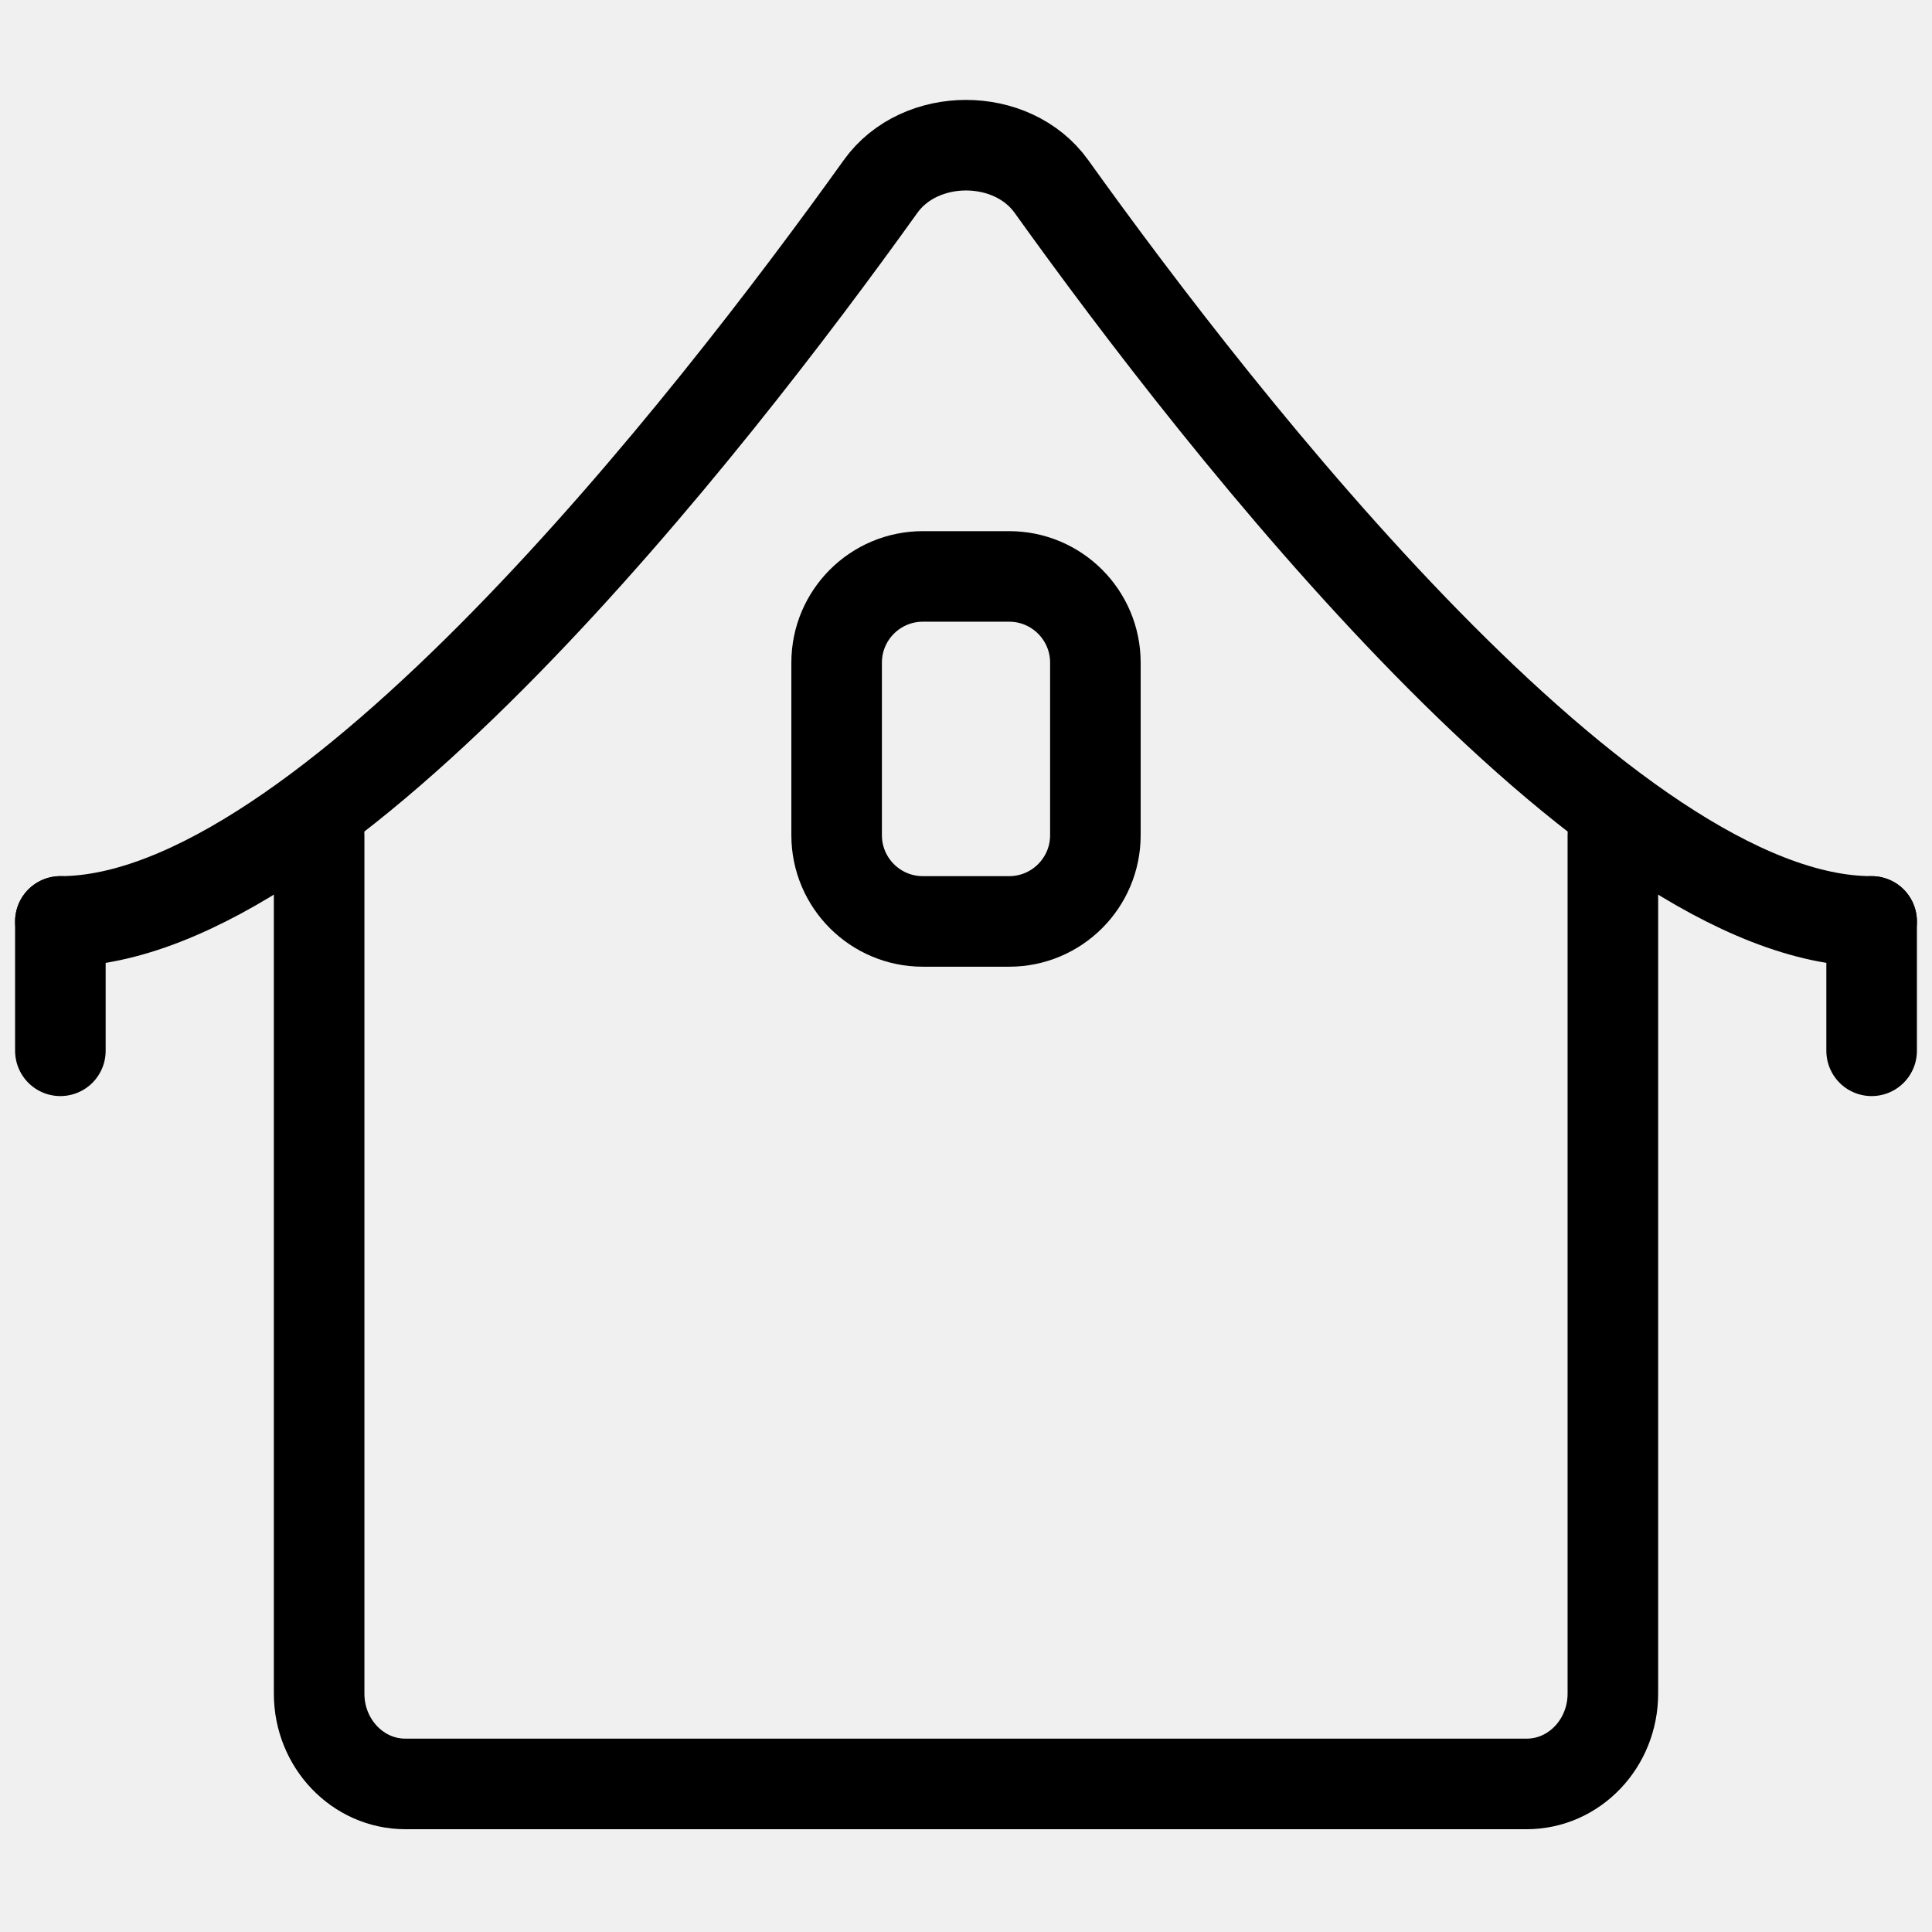
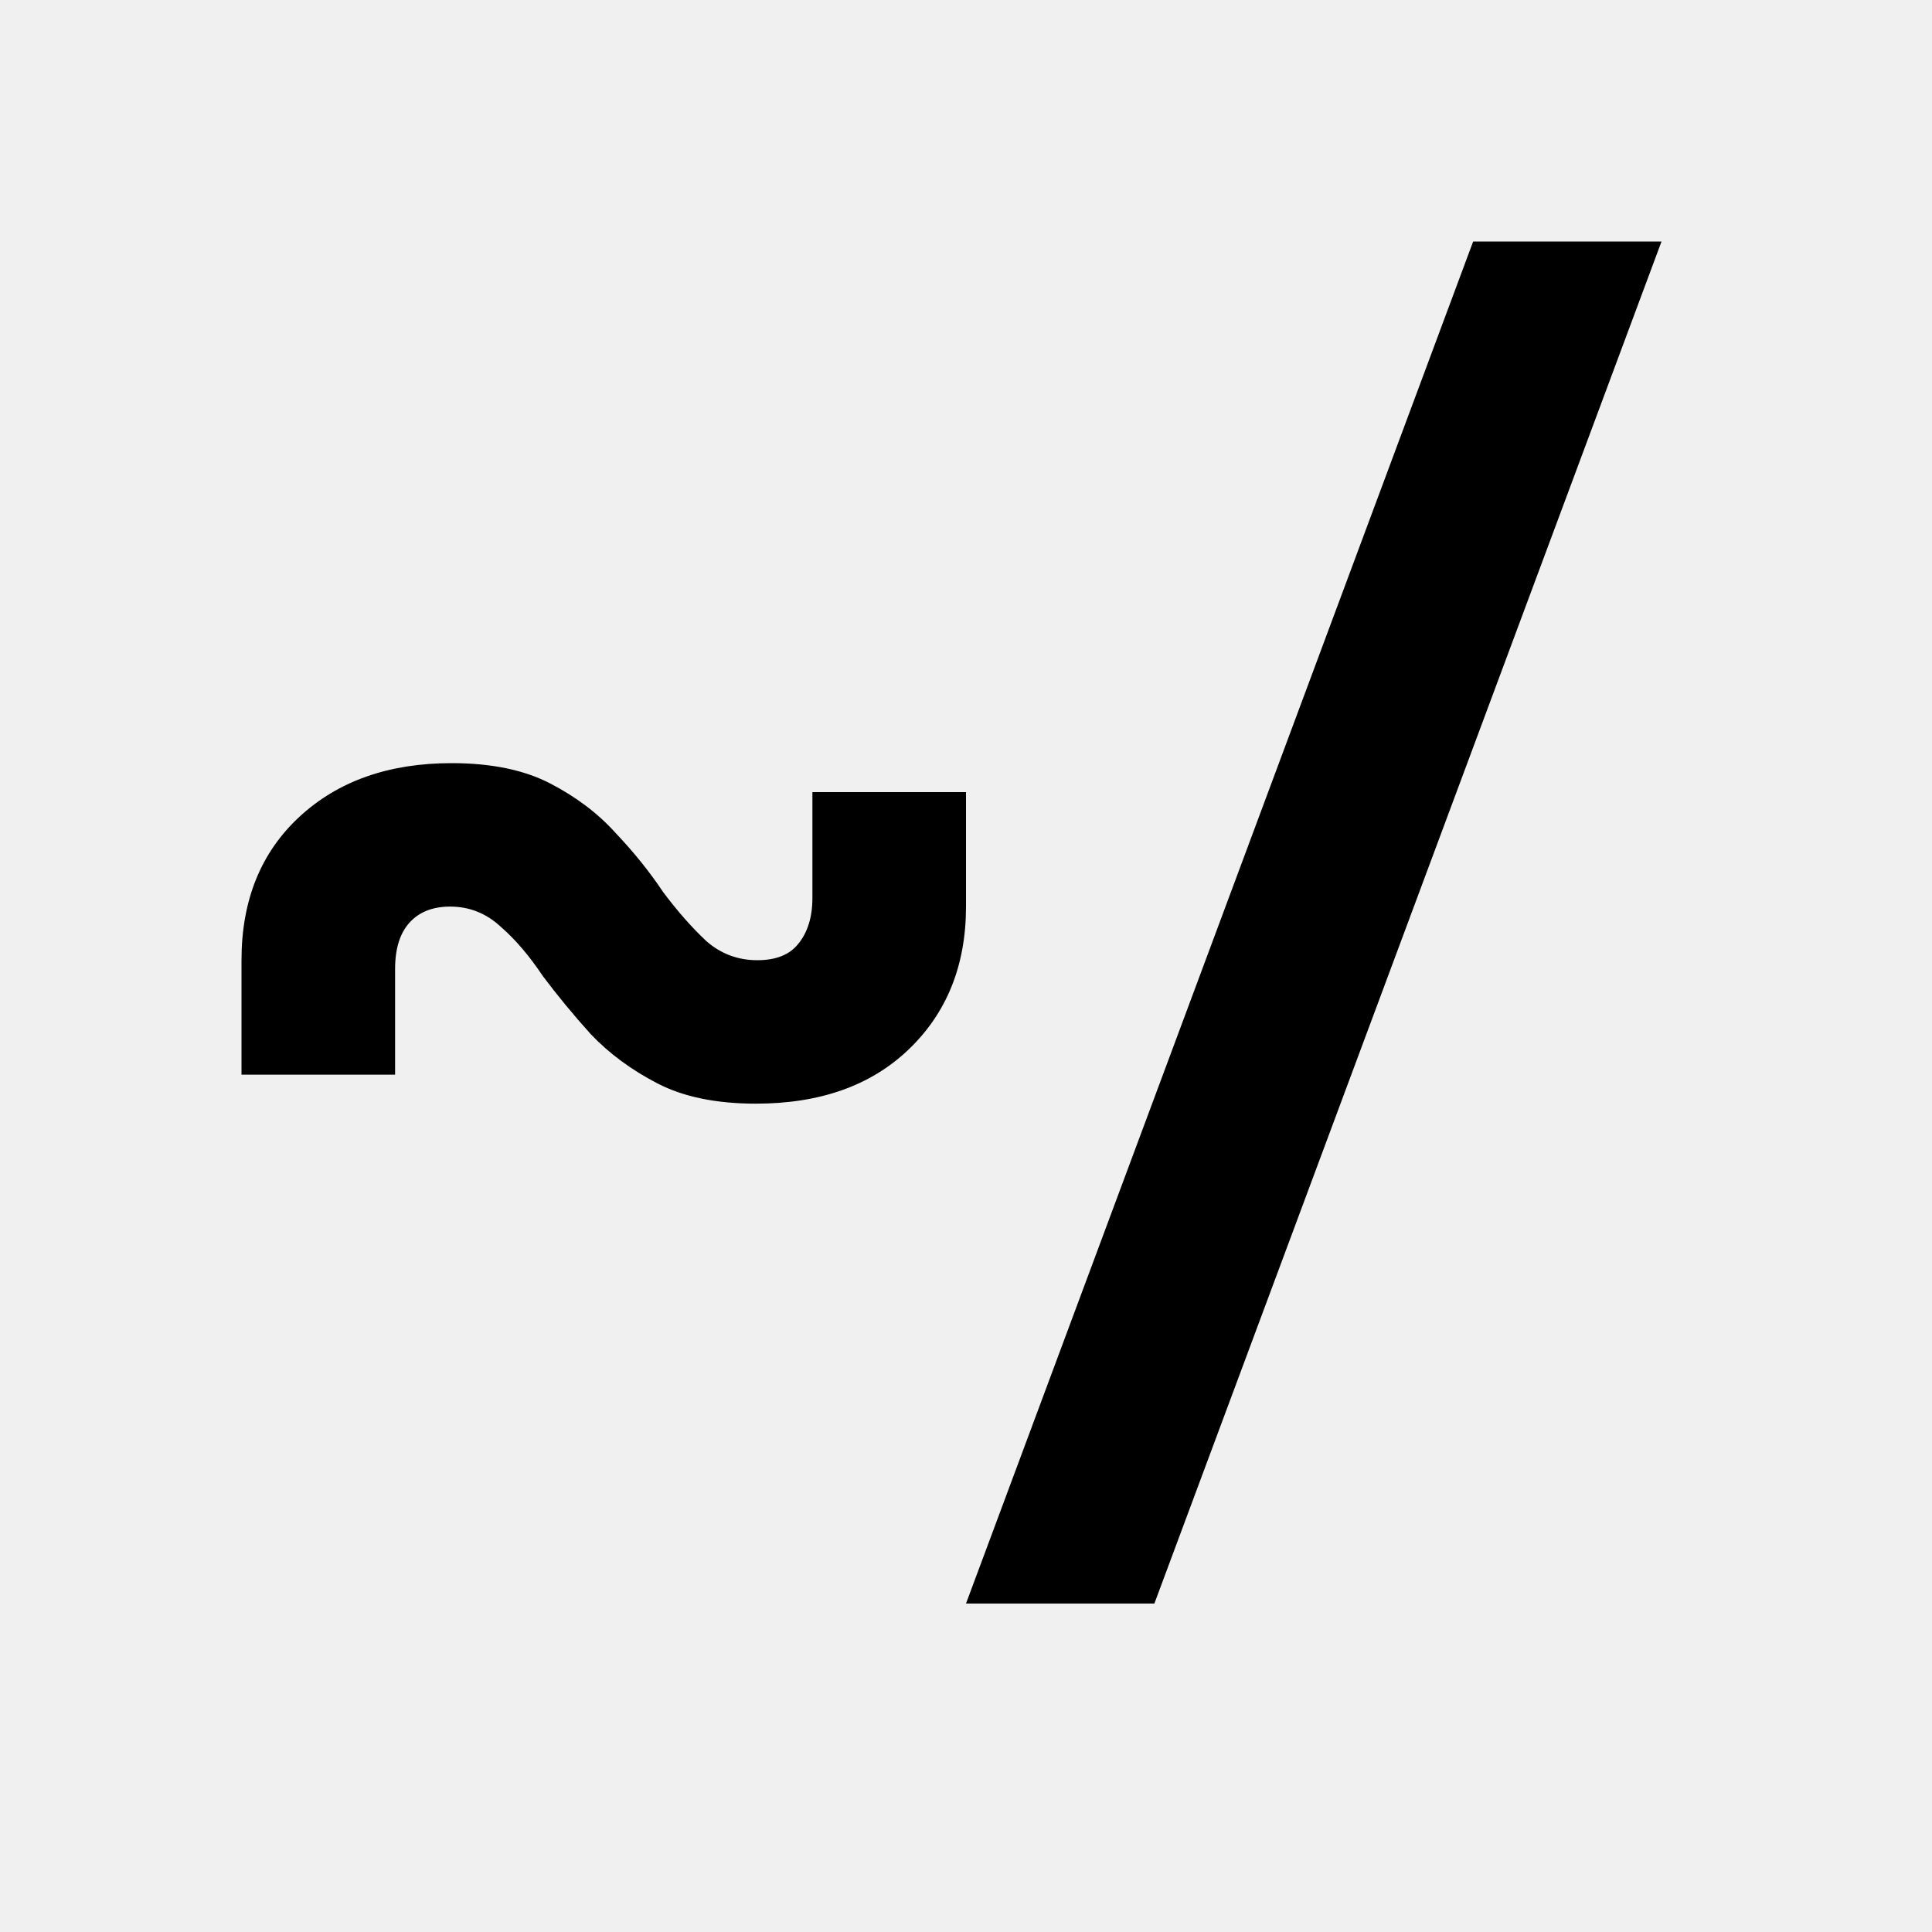
- <svg xmlns="http://www.w3.org/2000/svg" width="128" height="128" viewBox="0 0 128 128" fill="none">
-   <style>
-     path,rect { stroke: #000000; }
-     @media (prefers-color-scheme: dark) {
-       path,rect { stroke: #ffffff; }
-     }
-   </style>
-   <path d="M106.857 55.333V112.203C106.857 115.509 104.299 118.19 101.143 118.19H26.857C23.701 118.19 21.143 115.509 21.143 112.203V55.333" stroke="black" stroke-width="6" stroke-linecap="round" />
-   <rect x="55.429" y="38.19" width="17.143" height="22.857" rx="5.714" stroke="black" stroke-width="6" />
-   <path d="M124 61.047C106.604 61.047 80.933 28.099 69.66 12.354C67.049 8.708 60.951 8.708 58.34 12.354C47.066 28.099 21.396 61.047 4 61.047" stroke="black" stroke-width="6" stroke-linecap="round" stroke-linejoin="round" />
-   <path d="M4 61.047V69.618" stroke="black" stroke-width="6" stroke-linecap="round" />
-   <path d="M124 61.047V69.618" stroke="black" stroke-width="6" stroke-linecap="round" />
+ <svg xmlns="http://www.w3.org/2000/svg" version="1.1" width="16" height="16">
+   <svg width="16" height="16" viewBox="0 0 16 16" fill="none">
+     <path d="M8 13.28L12.2 2H13.76L9.56 13.28H8Z" fill="black" />
+     <path d="M2 8.9V7.952C2 7.456 2.16 7.06 2.48 6.764C2.8 6.468 3.22 6.32 3.74 6.32C4.068 6.32 4.34 6.376 4.556 6.488C4.772 6.6 4.952 6.736 5.096 6.896C5.248 7.056 5.38 7.22 5.492 7.388C5.612 7.548 5.732 7.684 5.852 7.796C5.972 7.9 6.112 7.952 6.272 7.952C6.424 7.952 6.536 7.908 6.608 7.82C6.688 7.724 6.728 7.596 6.728 7.436V6.56H8V7.508C8 7.996 7.84 8.392 7.52 8.696C7.208 8.992 6.788 9.14 6.26 9.14C5.932 9.14 5.66 9.084 5.444 8.972C5.228 8.86 5.044 8.724 4.892 8.564C4.748 8.404 4.616 8.244 4.496 8.084C4.384 7.916 4.268 7.78 4.148 7.676C4.028 7.564 3.888 7.508 3.728 7.508C3.584 7.508 3.472 7.552 3.392 7.64C3.312 7.728 3.272 7.856 3.272 8.024V8.9H2Z" fill="black" />
+   </svg>
+   <style>@media (prefers-color-scheme: light) { :root { filter: none; } }
+ @media (prefers-color-scheme: dark) { :root { filter: invert(100%); } }
+ </style>
</svg>
